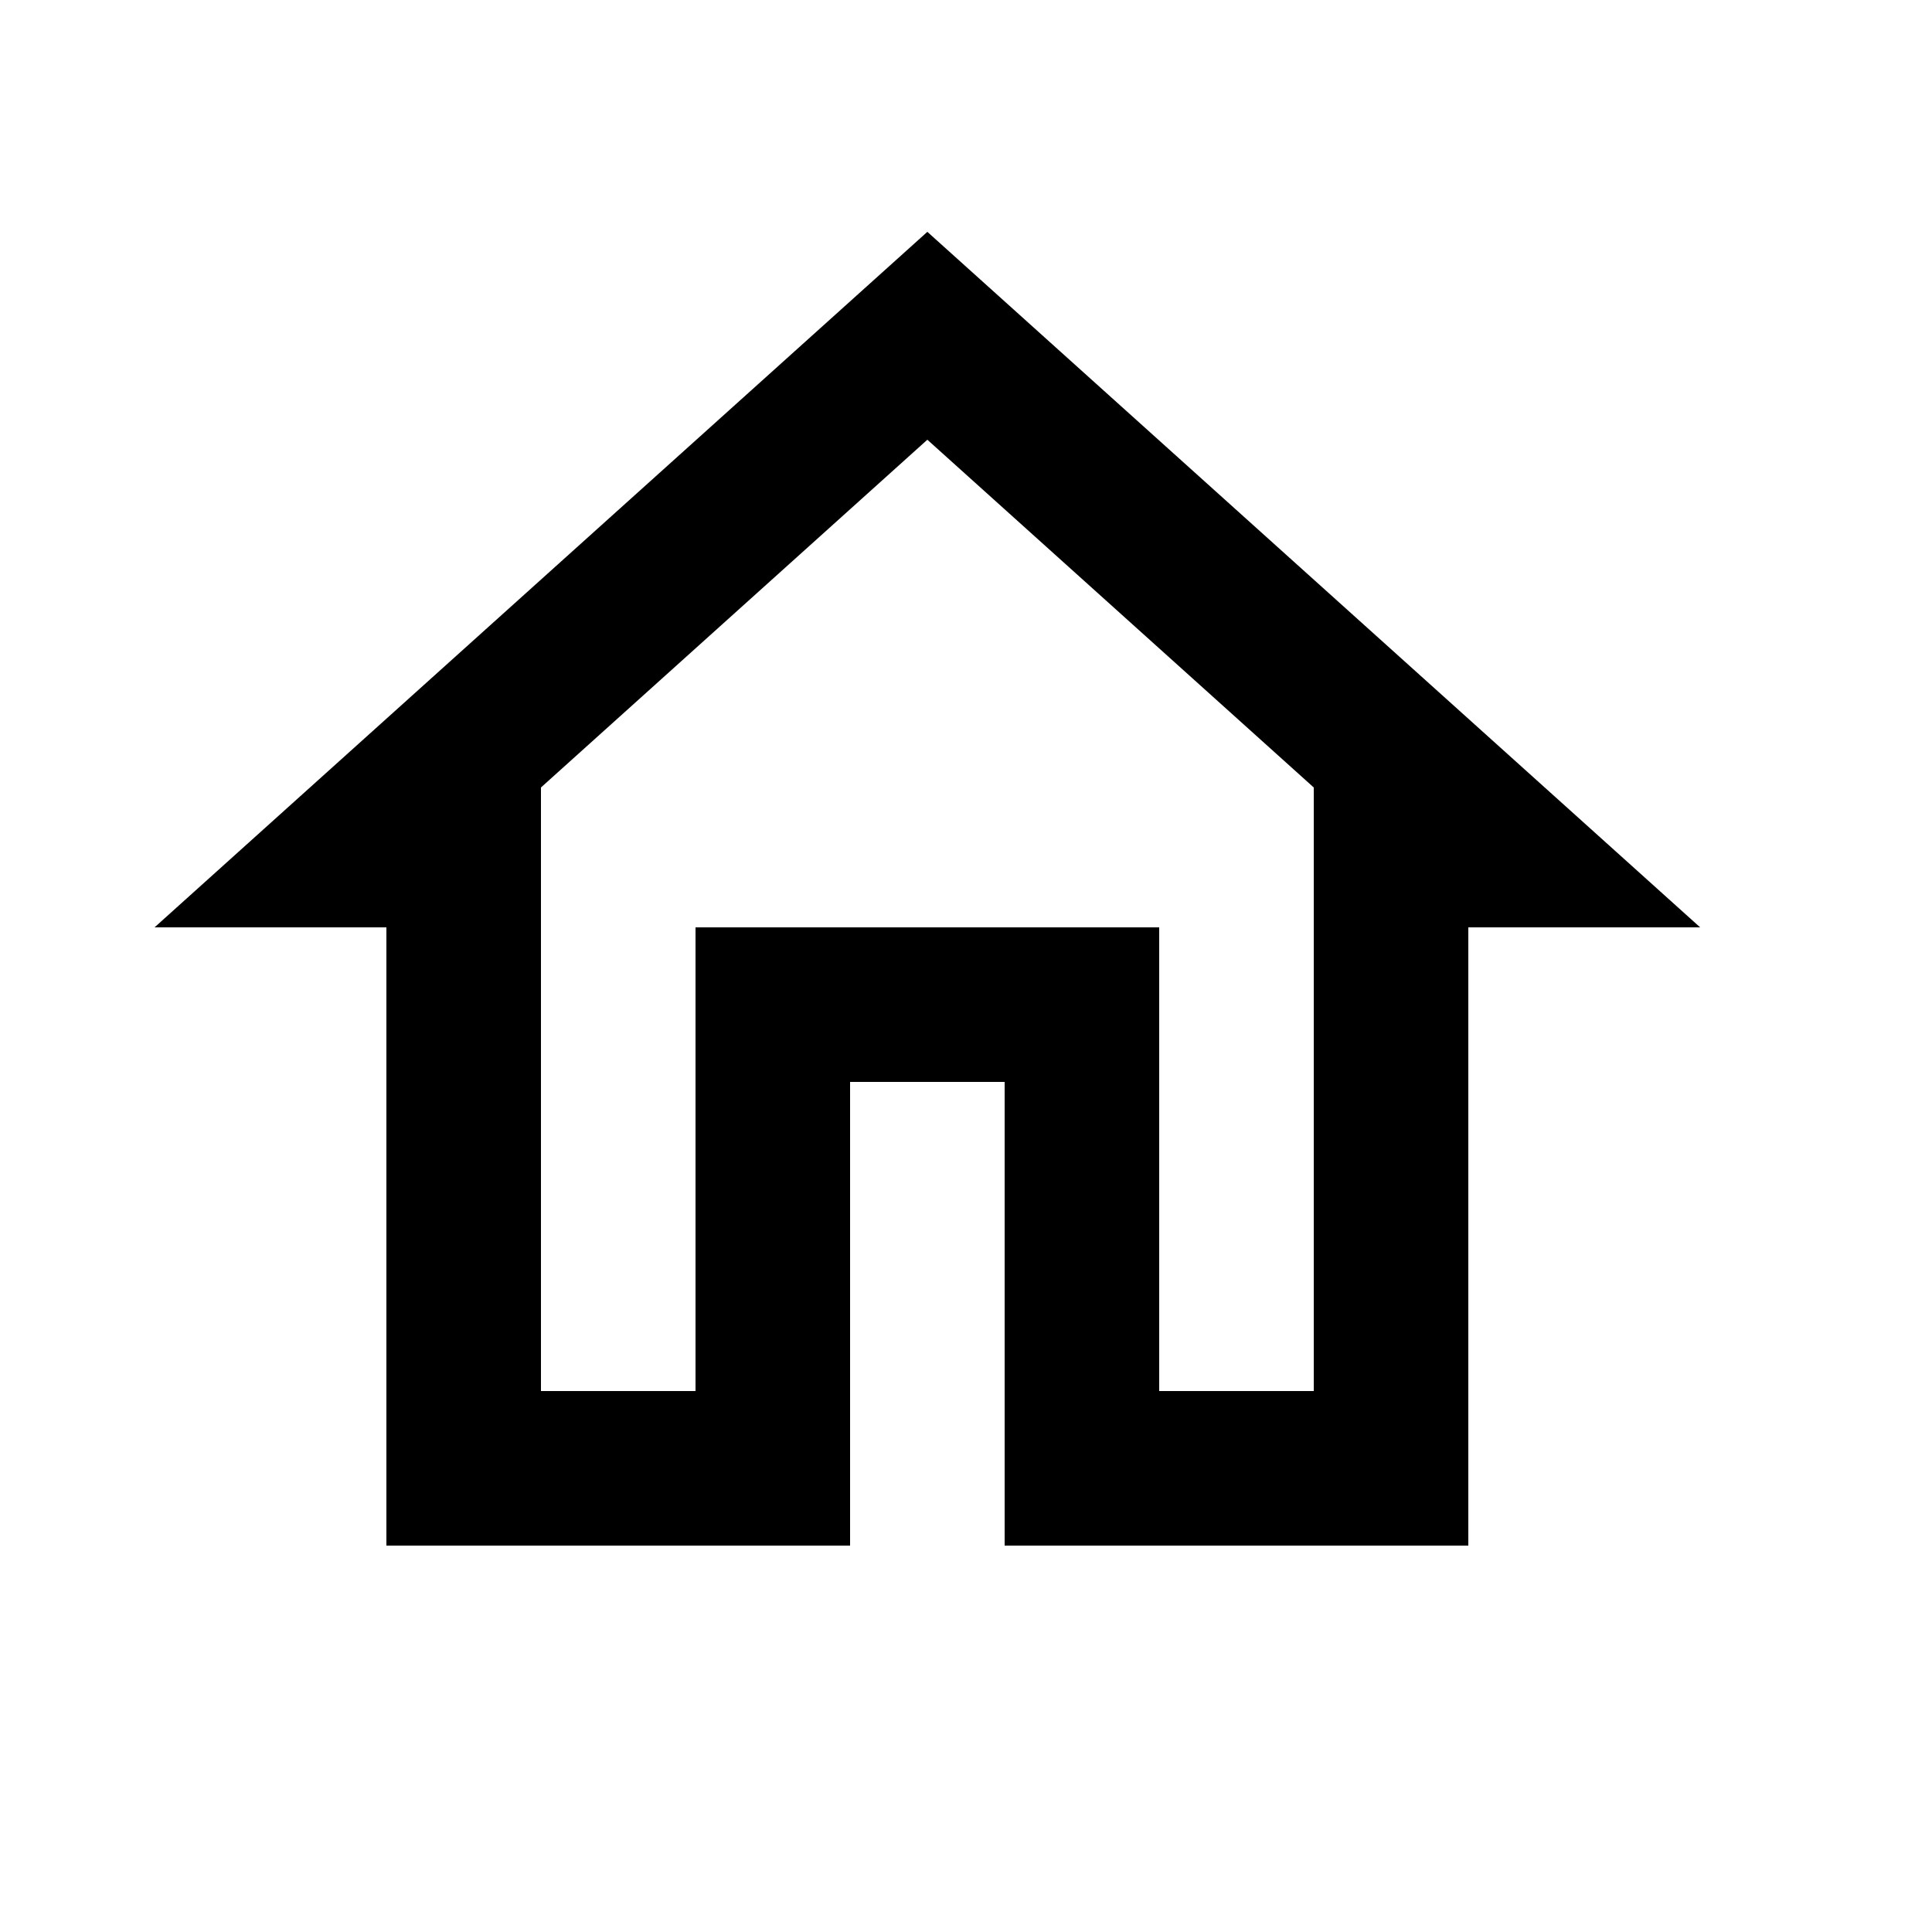
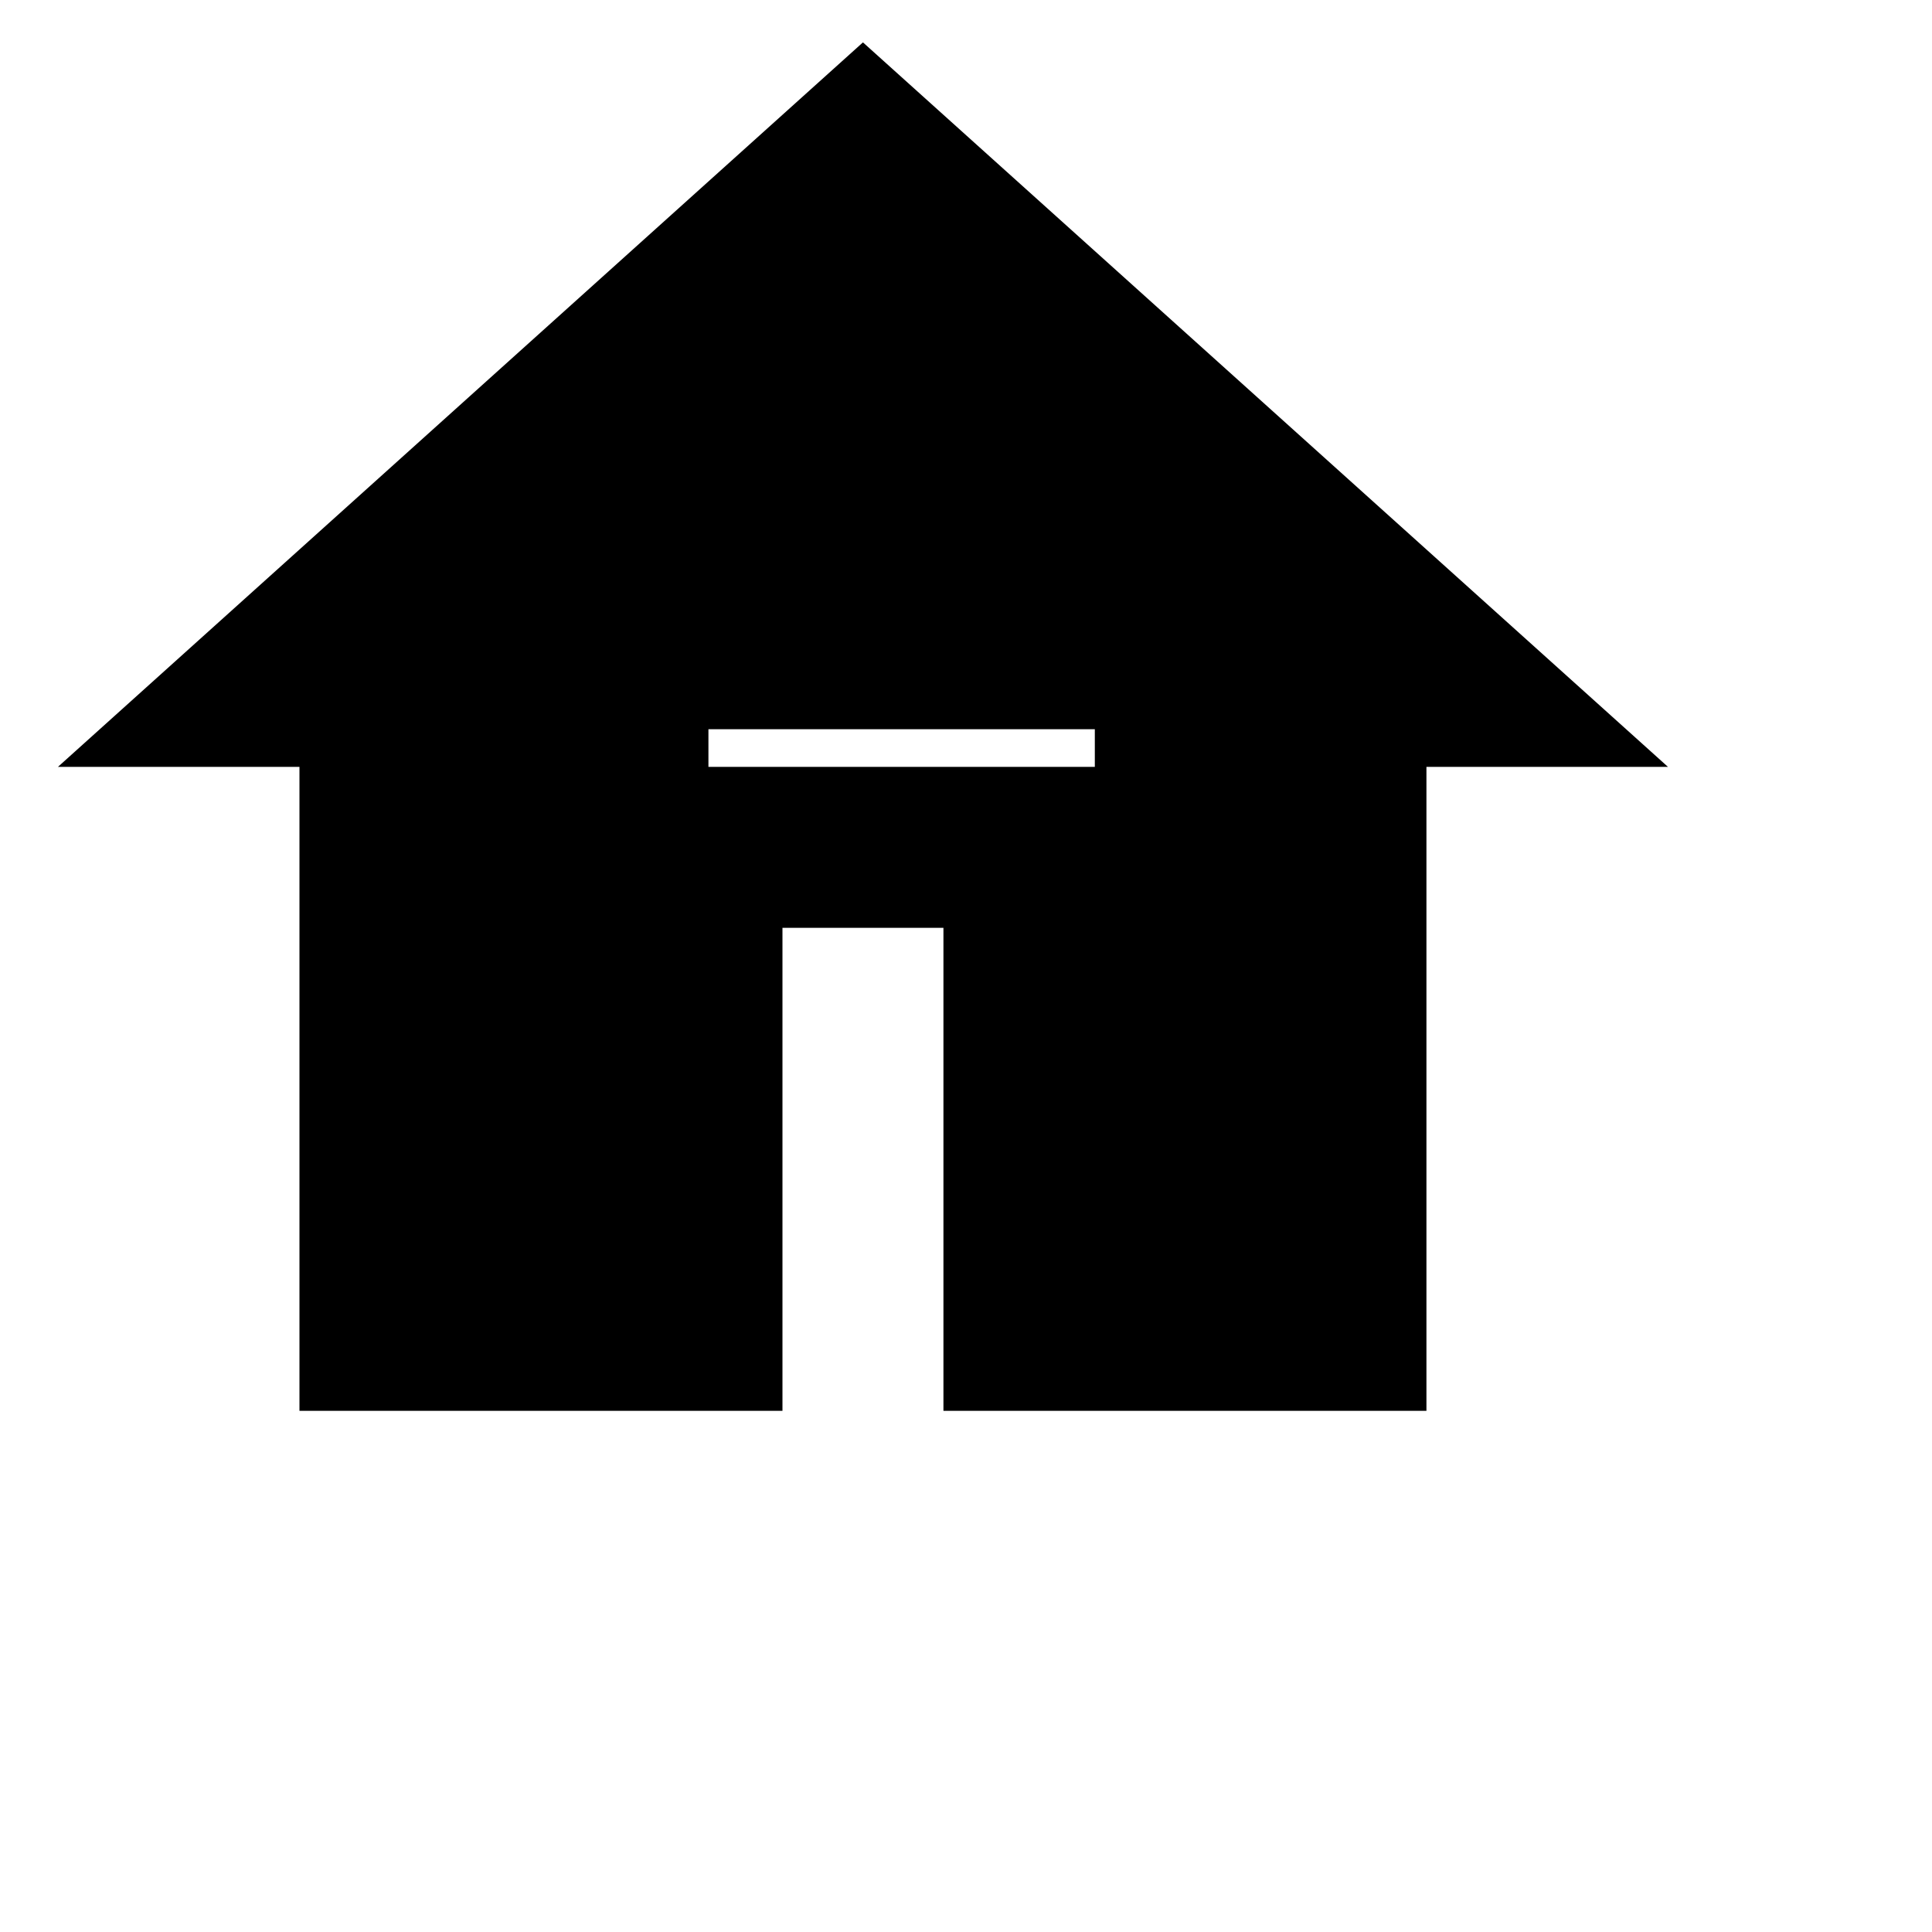
- <svg class="MuiSvgIcon-root MuiSvgIcon-fontSizeMedium css-i4bv87-MuiSvgIcon-root" focusable="false" aria-hidden="true" viewBox="0 0 25 25" data-testid="HomeOutlinedIcon" width="24" height="24">
-   <path d="m12 5.69 5 4.5V18h-2v-6H9v6H7v-7.81l5-4.5M12 3 2 12h3v8h6v-6h2v6h6v-8h3L12 3z" />
+ <svg xmlns="http://www.w3.org/2000/svg" width="24" height="24" viewBox="0 0 25 25">
+   <g>
+     <path stroke="null" id="svg_1" d="m11.167,3.35l5.208,4.688l0,8.135l-2.083,0l0,-6.25l-6.25,0l0,6.25l-2.083,0l0,-8.135l5.208,-4.688zm0,-2.802l-10.417,9.375l3.125,0l0,8.333l6.25,0l0,-6.25l2.083,0l0,6.25l6.25,0l0,-8.333l3.125,0l-10.417,-9.375z" />
+     <path id="svg_2" d="m2.978,9.436l8.25,-7.333l8.25,7.333l-16.5,0z" />
+     <rect id="svg_3" height="8.833" width="3.5" y="8.417" x="5.667" stroke="null" />
+     <rect id="svg_4" height="8.5" width="3" y="8.25" x="14.167" stroke="null" />
+   </g>
</svg>
